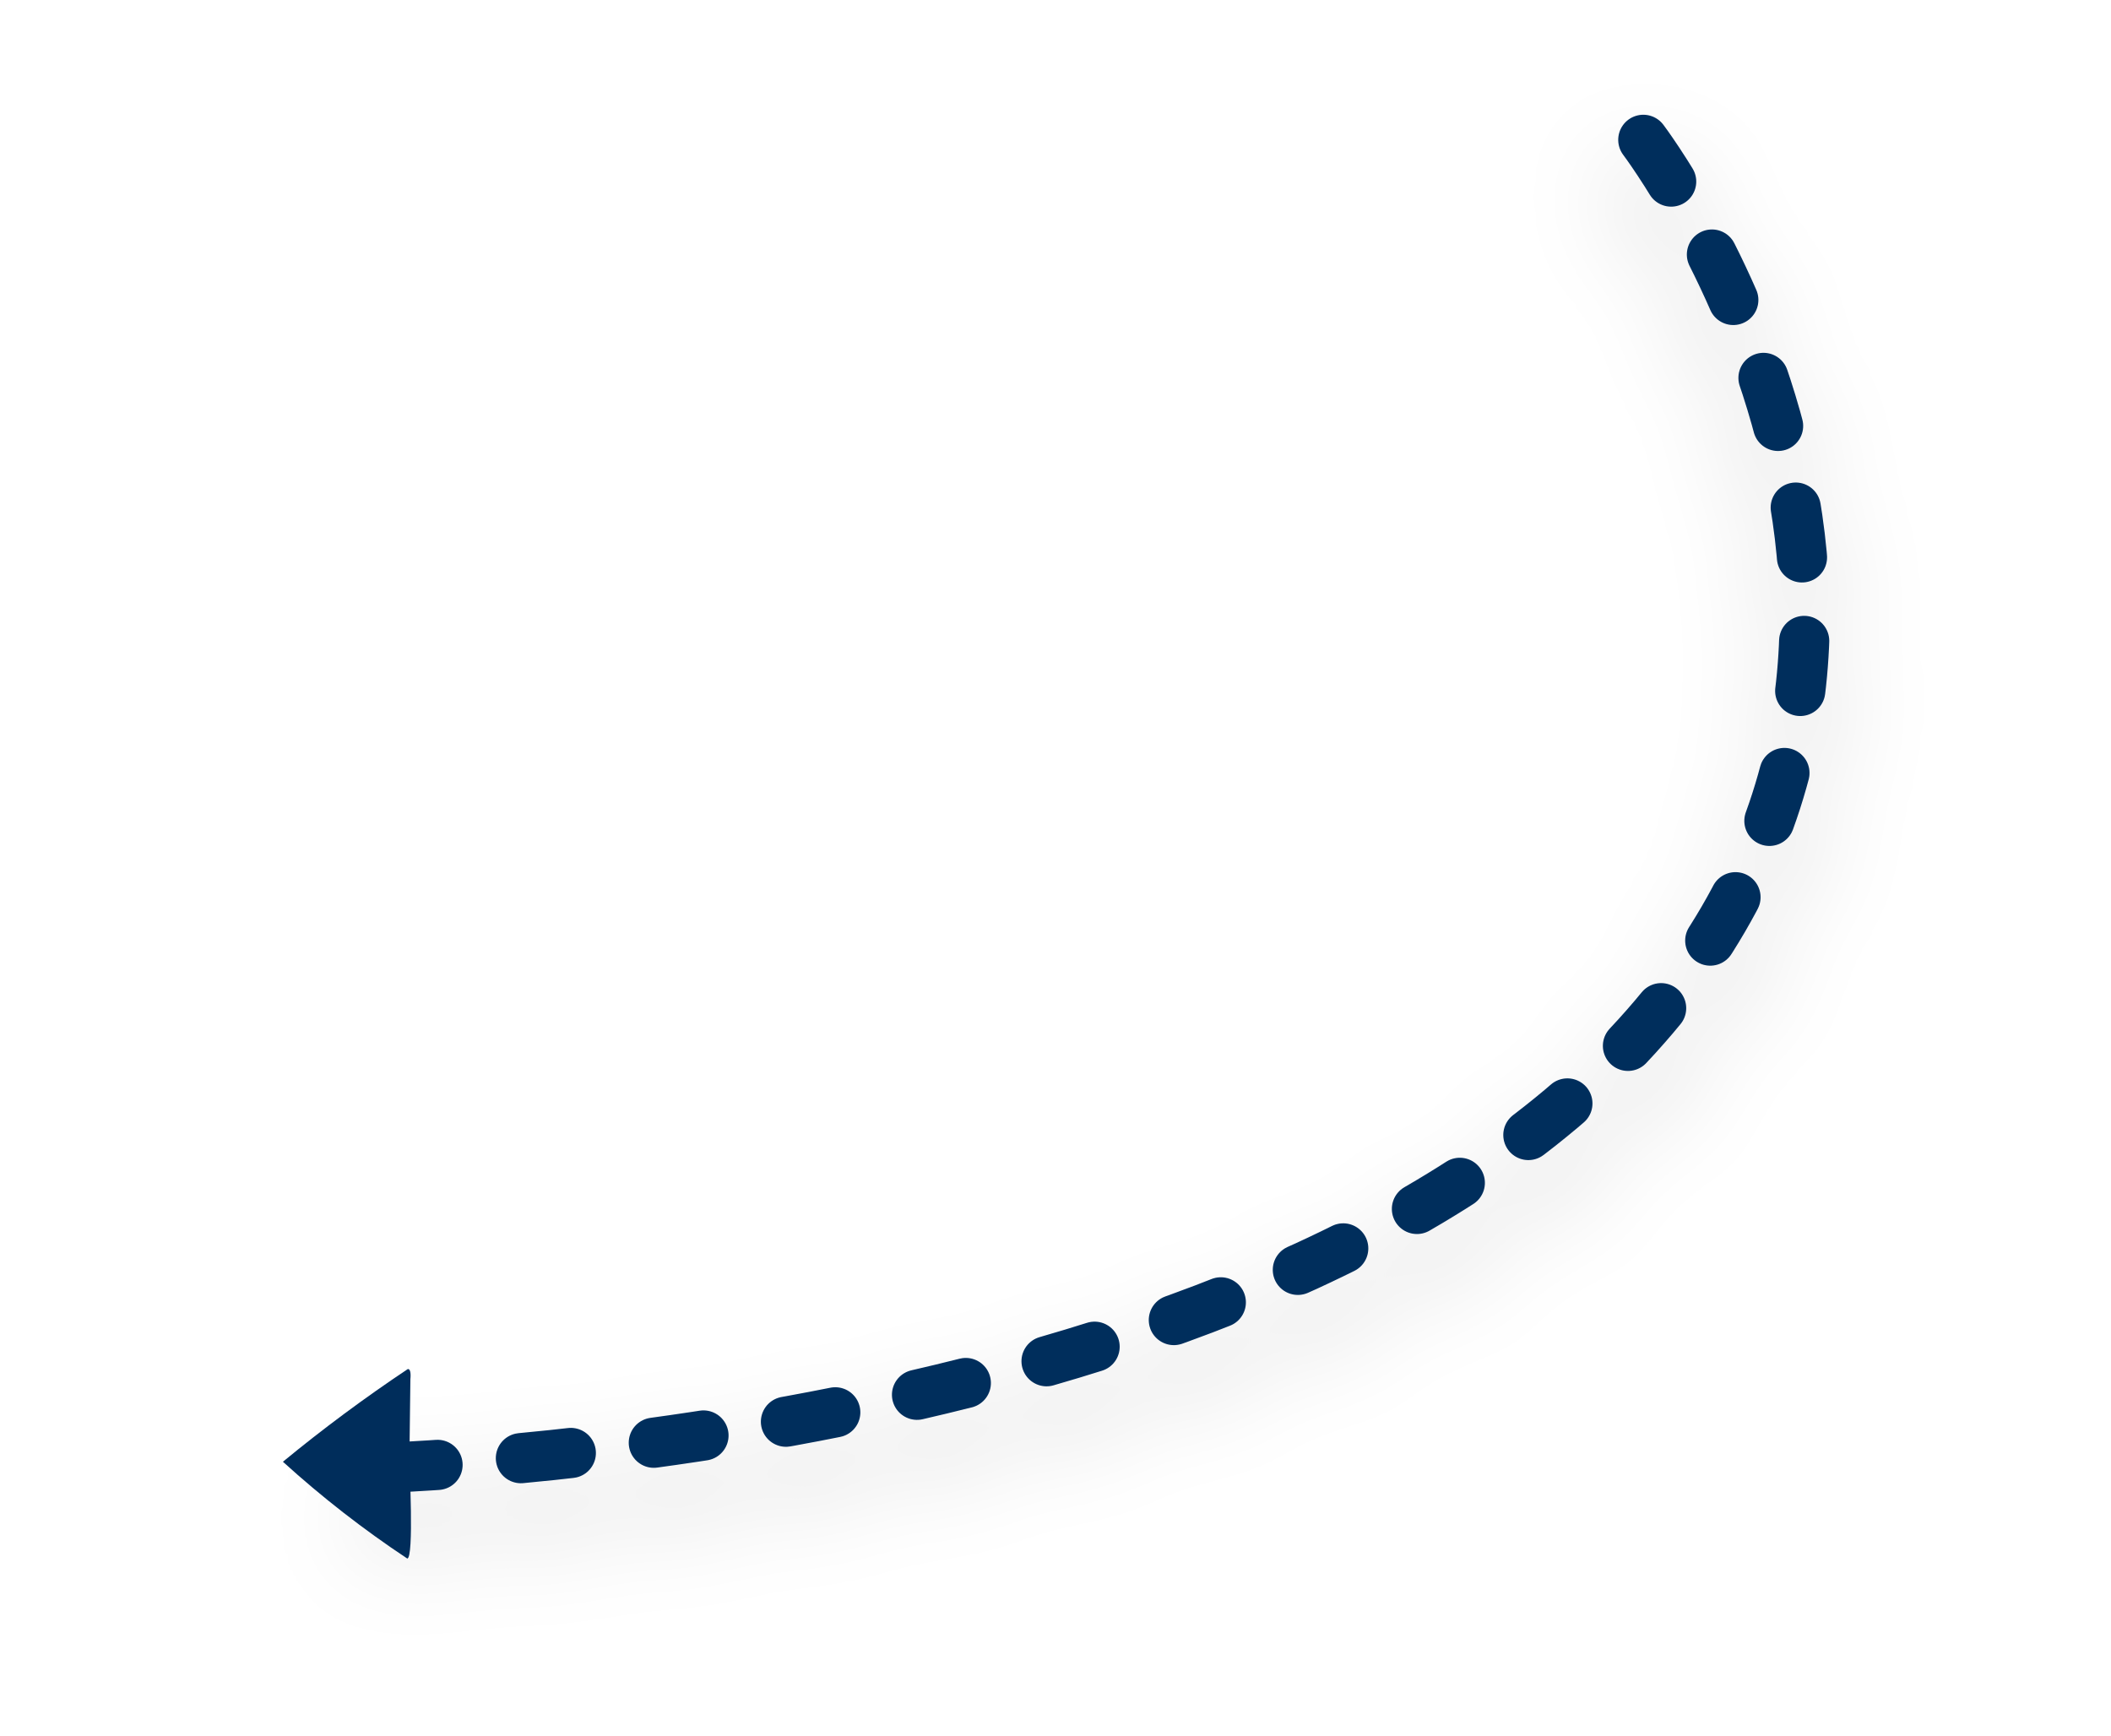
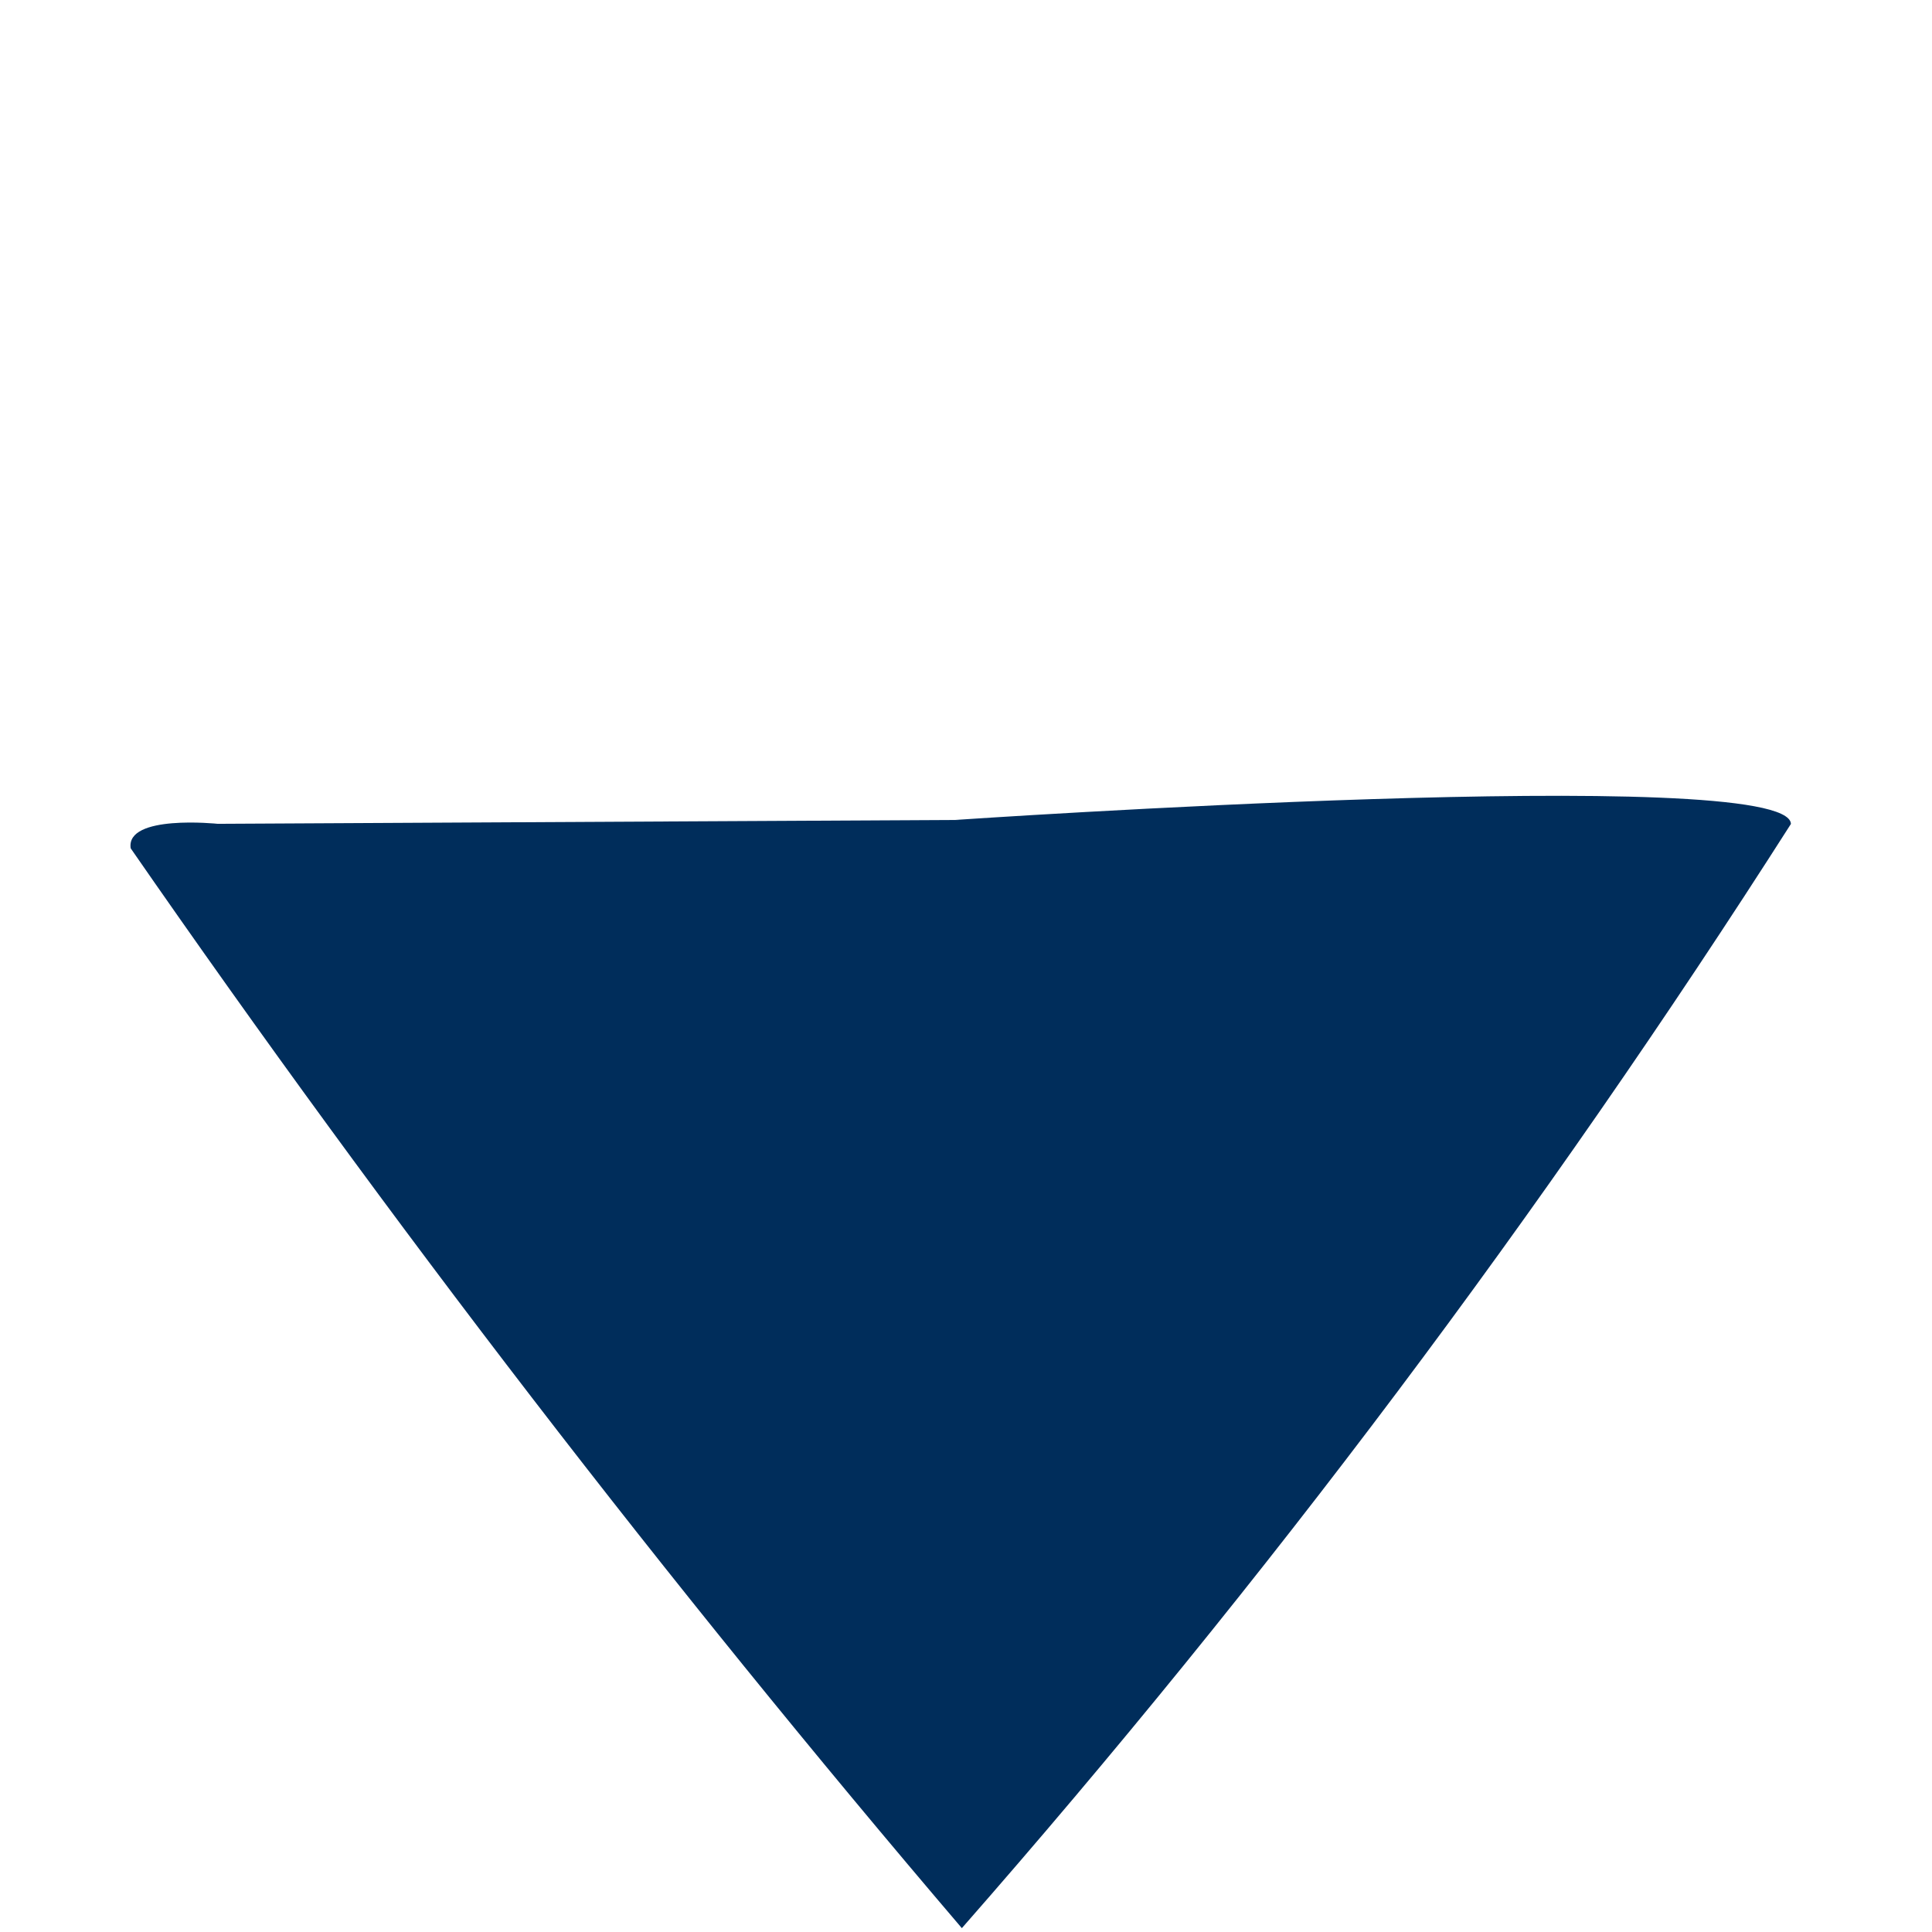
- <svg xmlns="http://www.w3.org/2000/svg" width="125.525" height="103.197" viewBox="0 0 125.525 103.197">
-   <defs>
-     <filter id="Path_1" x="0" y="0" width="125.525" height="103.197" filterUnits="userSpaceOnUse">
-       <feOffset dy="3" input="SourceAlpha" />
-       <feGaussianBlur stdDeviation="3" result="blur" />
-       <feFlood flood-opacity="0.161" />
-       <feComposite operator="in" in2="blur" />
-       <feComposite in="SourceGraphic" />
-     </filter>
-   </defs>
-   <g id="Group_2" data-name="Group 2" transform="translate(-834.38 -181.596) rotate(-10)">
-     <g transform="matrix(0.98, 0.17, -0.17, 0.98, 790.17, 323.73)" filter="url(#Path_1)">
-       <path id="Path_1-2" data-name="Path 1" d="M3977.4,2393.479s16.5,32.437-9.837,52.689-79,12.077-79,12.077" transform="translate(-4234.38 -1657.82) rotate(-10)" fill="none" stroke="#002d5b" stroke-linecap="round" stroke-width="3" stroke-dasharray="3 5" />
-     </g>
-     <path id="arrows089_-_E019" data-name="arrows089 - E019" d="M.017,9.212A92.014,92.014,0,0,1,1.21.044c.139-.189.535.3.535.3L5.3,3.862S9.574,7.59,9.292,7.892A61.739,61.739,0,0,1,.017,9.212Z" transform="translate(799.271 407.084) rotate(56)" fill="#002d5b" />
-   </g>
+ <svg xmlns="http://www.w3.org/2000/svg" width="13.108" height="13.108" viewBox="0 0 13.108 13.108">
+   <path id="arrows089_-_E019" data-name="arrows089 - E019" d="M.017,9.212A92.014,92.014,0,0,1,1.21.044c.139-.189.535.3.535.3L5.3,3.862S9.574,7.59,9.292,7.892A61.739,61.739,0,0,1,.017,9.212Z" transform="translate(0 6.58) rotate(-45)" fill="#002d5b" />
</svg>
